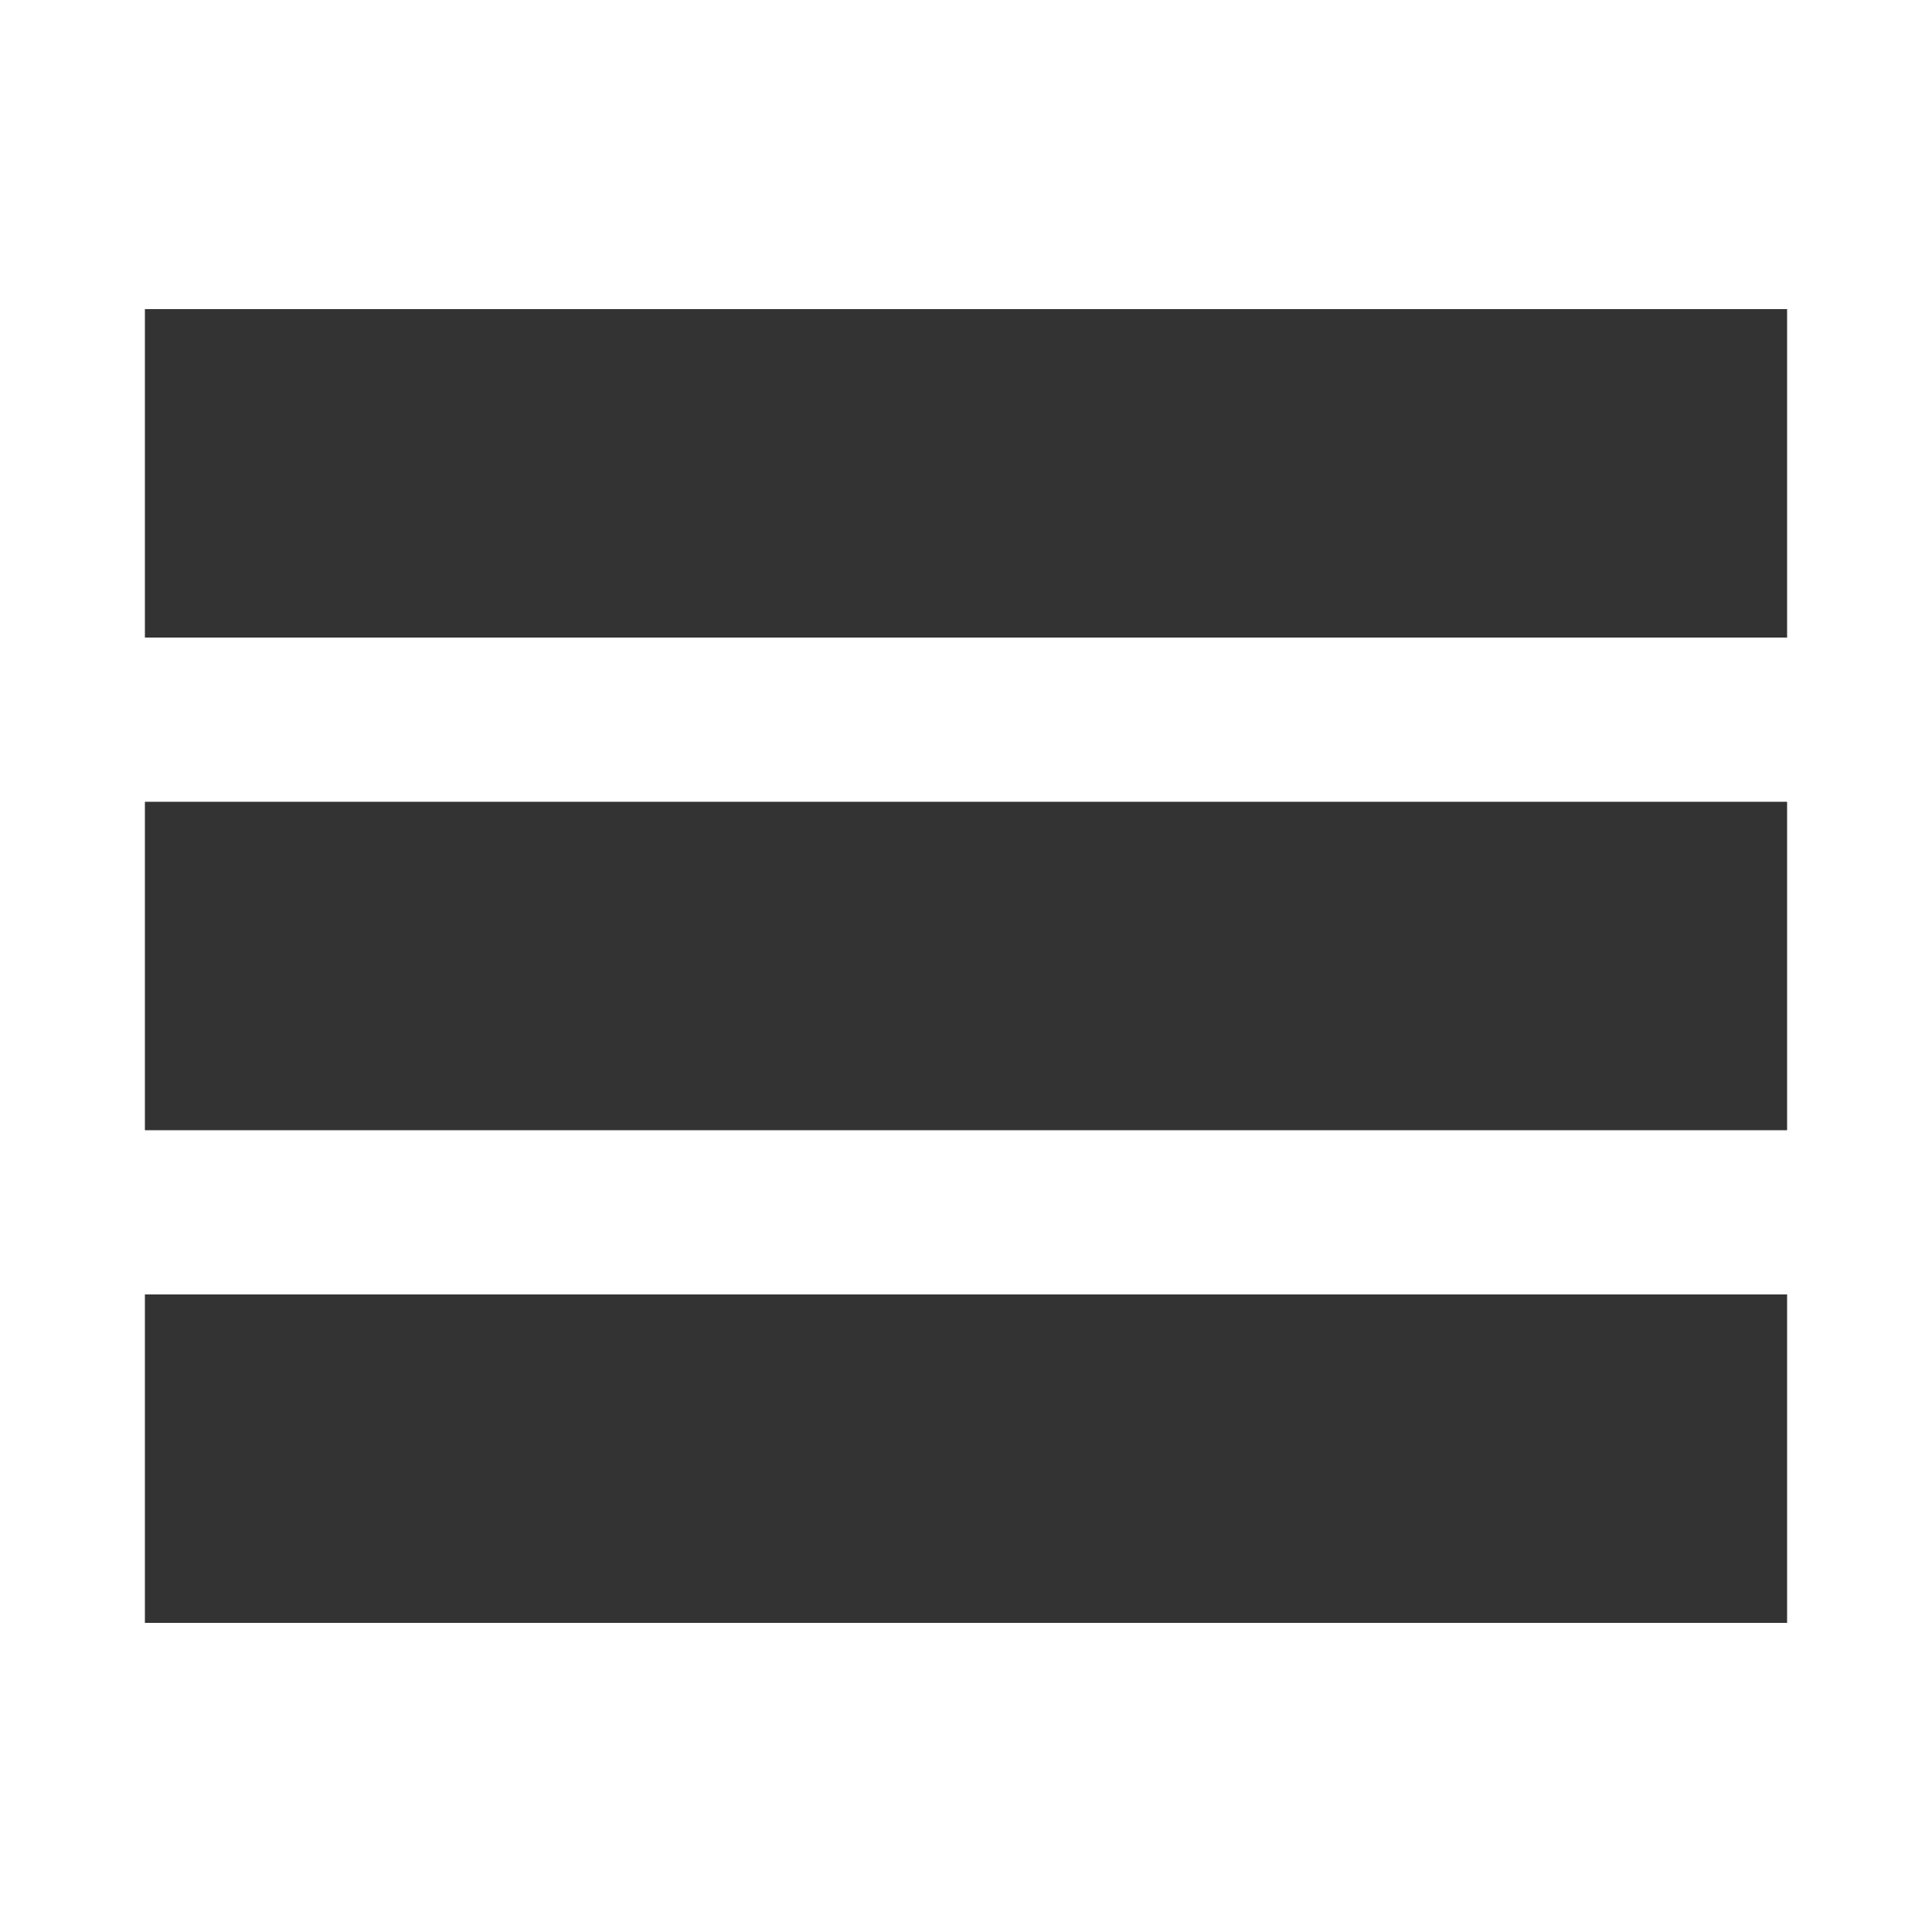
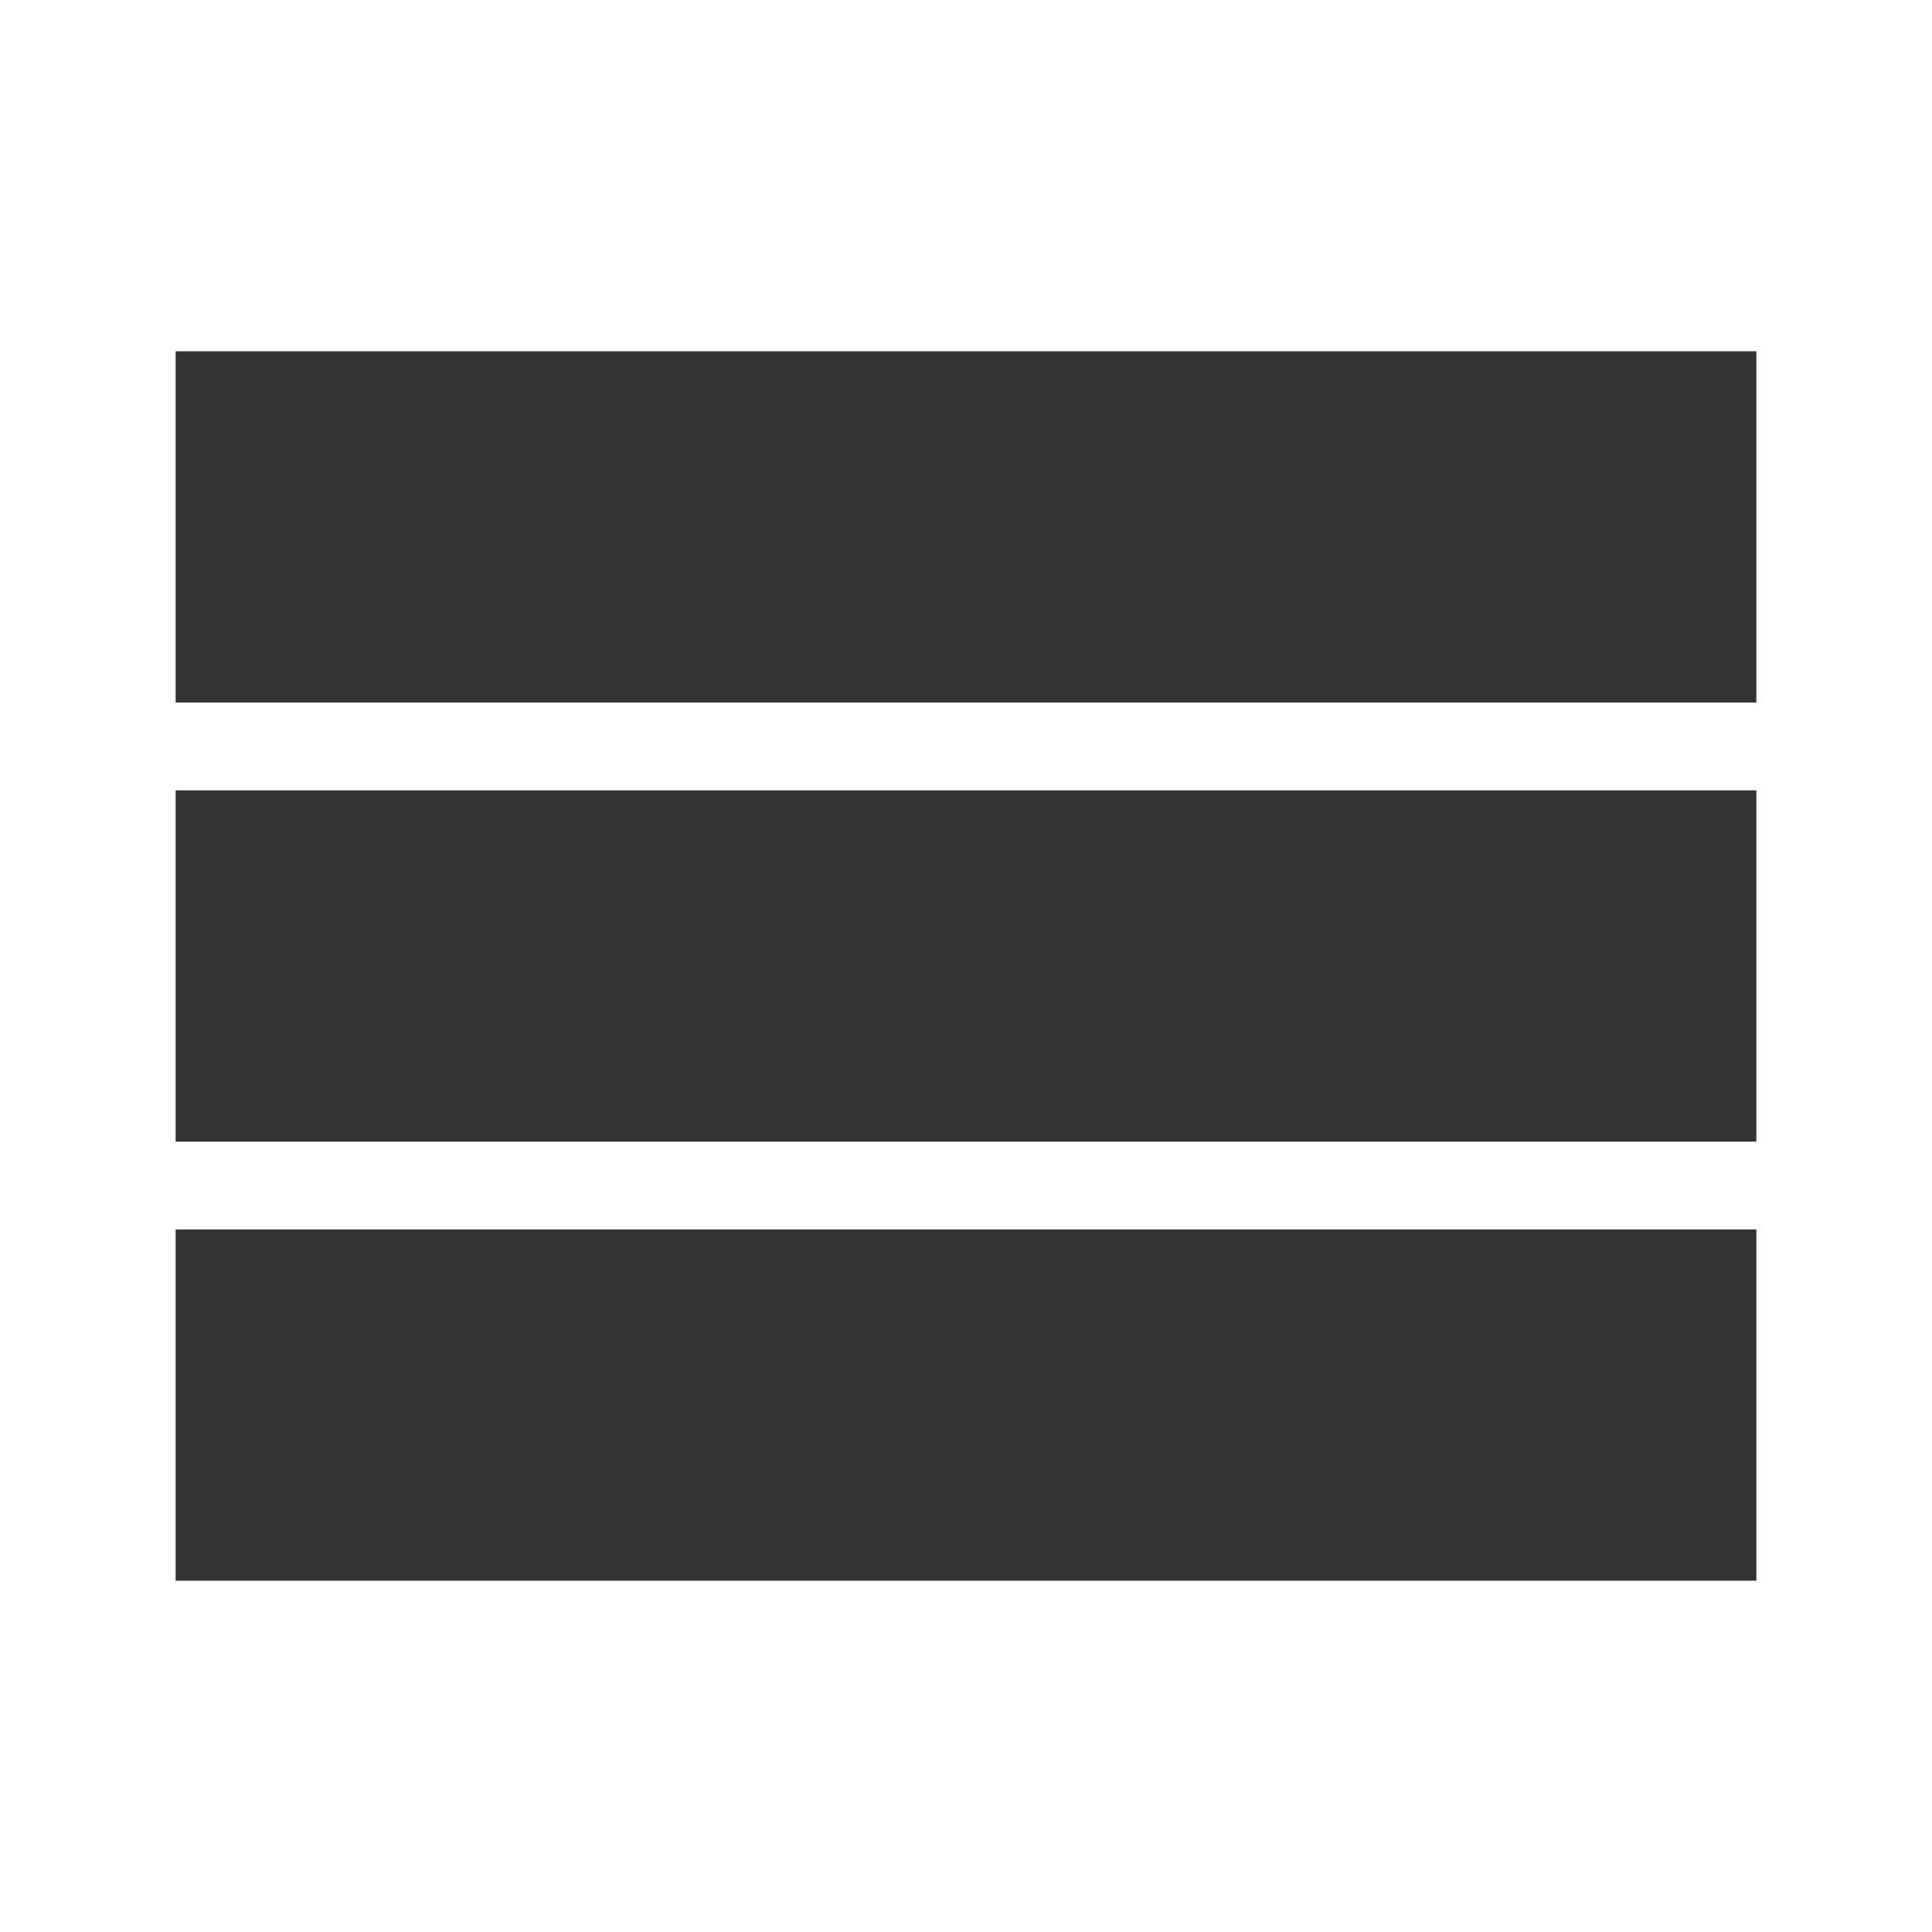
- <svg xmlns="http://www.w3.org/2000/svg" version="1.1" width="200" height="200" viewBox="0 0 200 200">
-   <rect x="15" y="32" width="170" height="34" fill="#333333" />
-   <rect x="15" y="83" width="170" height="34" fill="#333333" />
-   <rect x="15" y="134" width="170" height="34" fill="#333333" />
+ <svg xmlns="http://www.w3.org/2000/svg" version="1.1" width="220" height="220" viewBox="0 0 220 220">
+   <rect x="20" y="40" width="180" height="40" fill="#333333" />
+   <rect x="20" y="90" width="180" height="40" fill="#333333" />
+   <rect x="20" y="140" width="180" height="40" fill="#333333" />
</svg>
